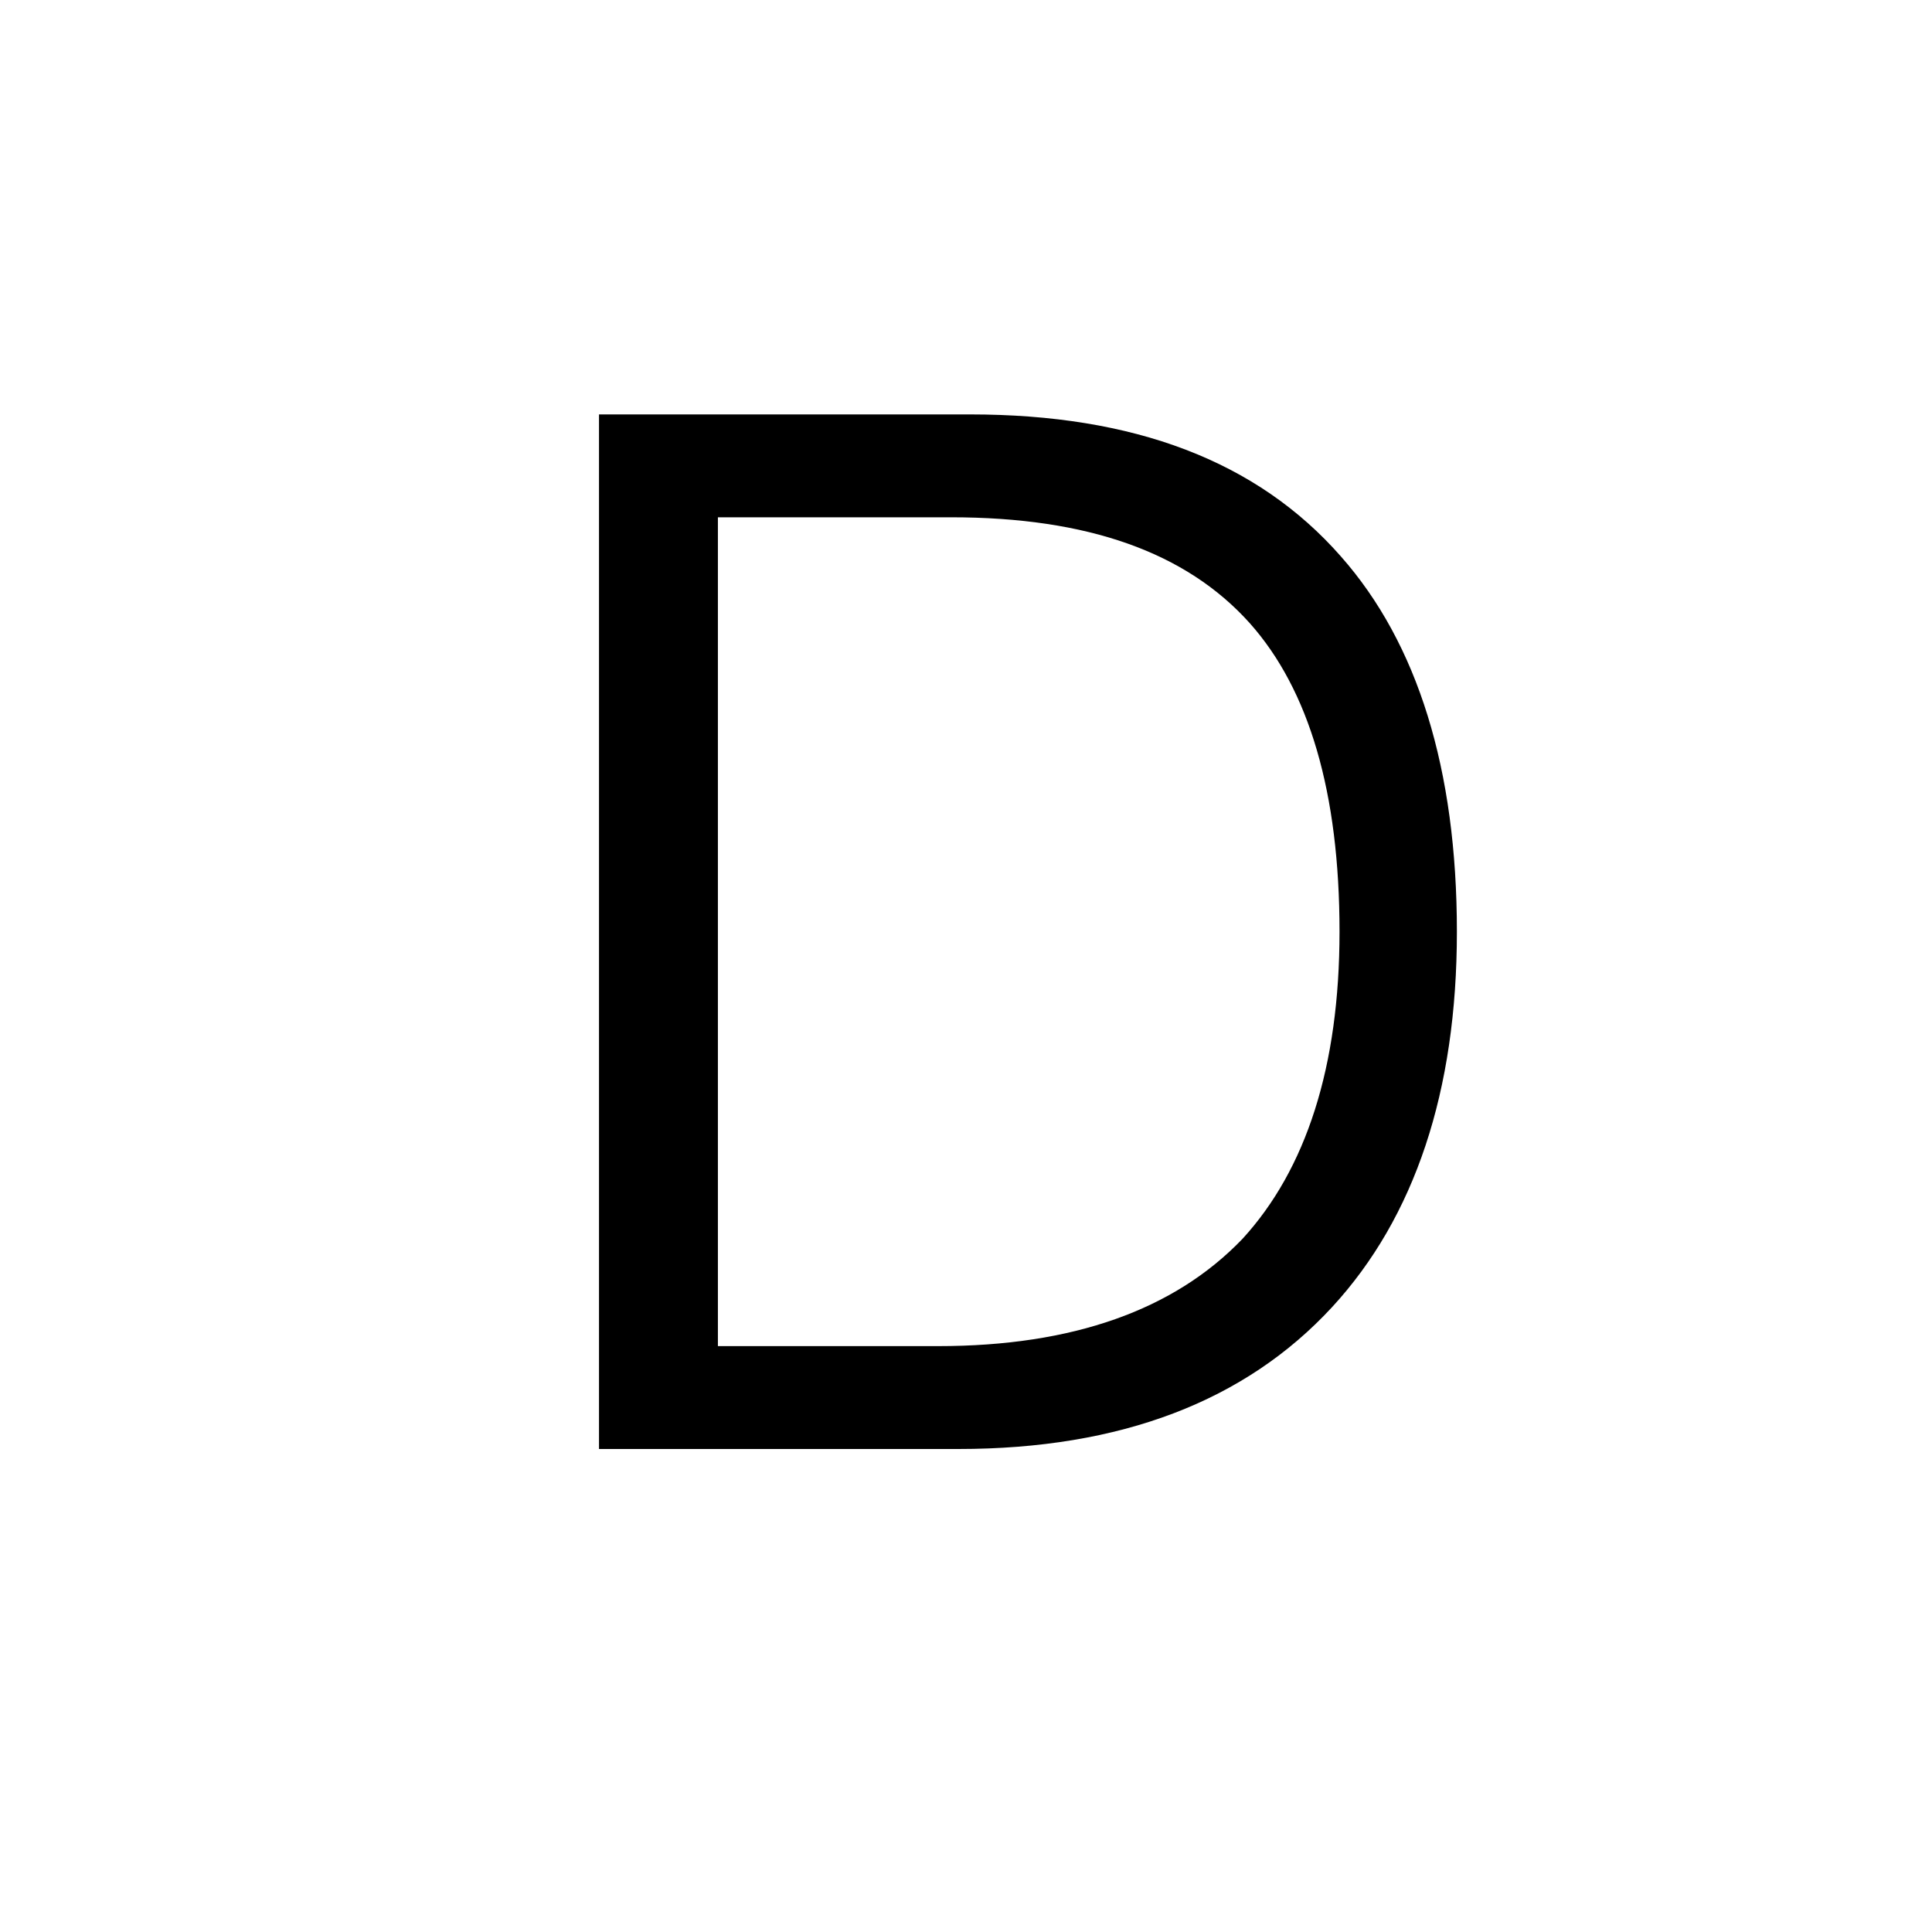
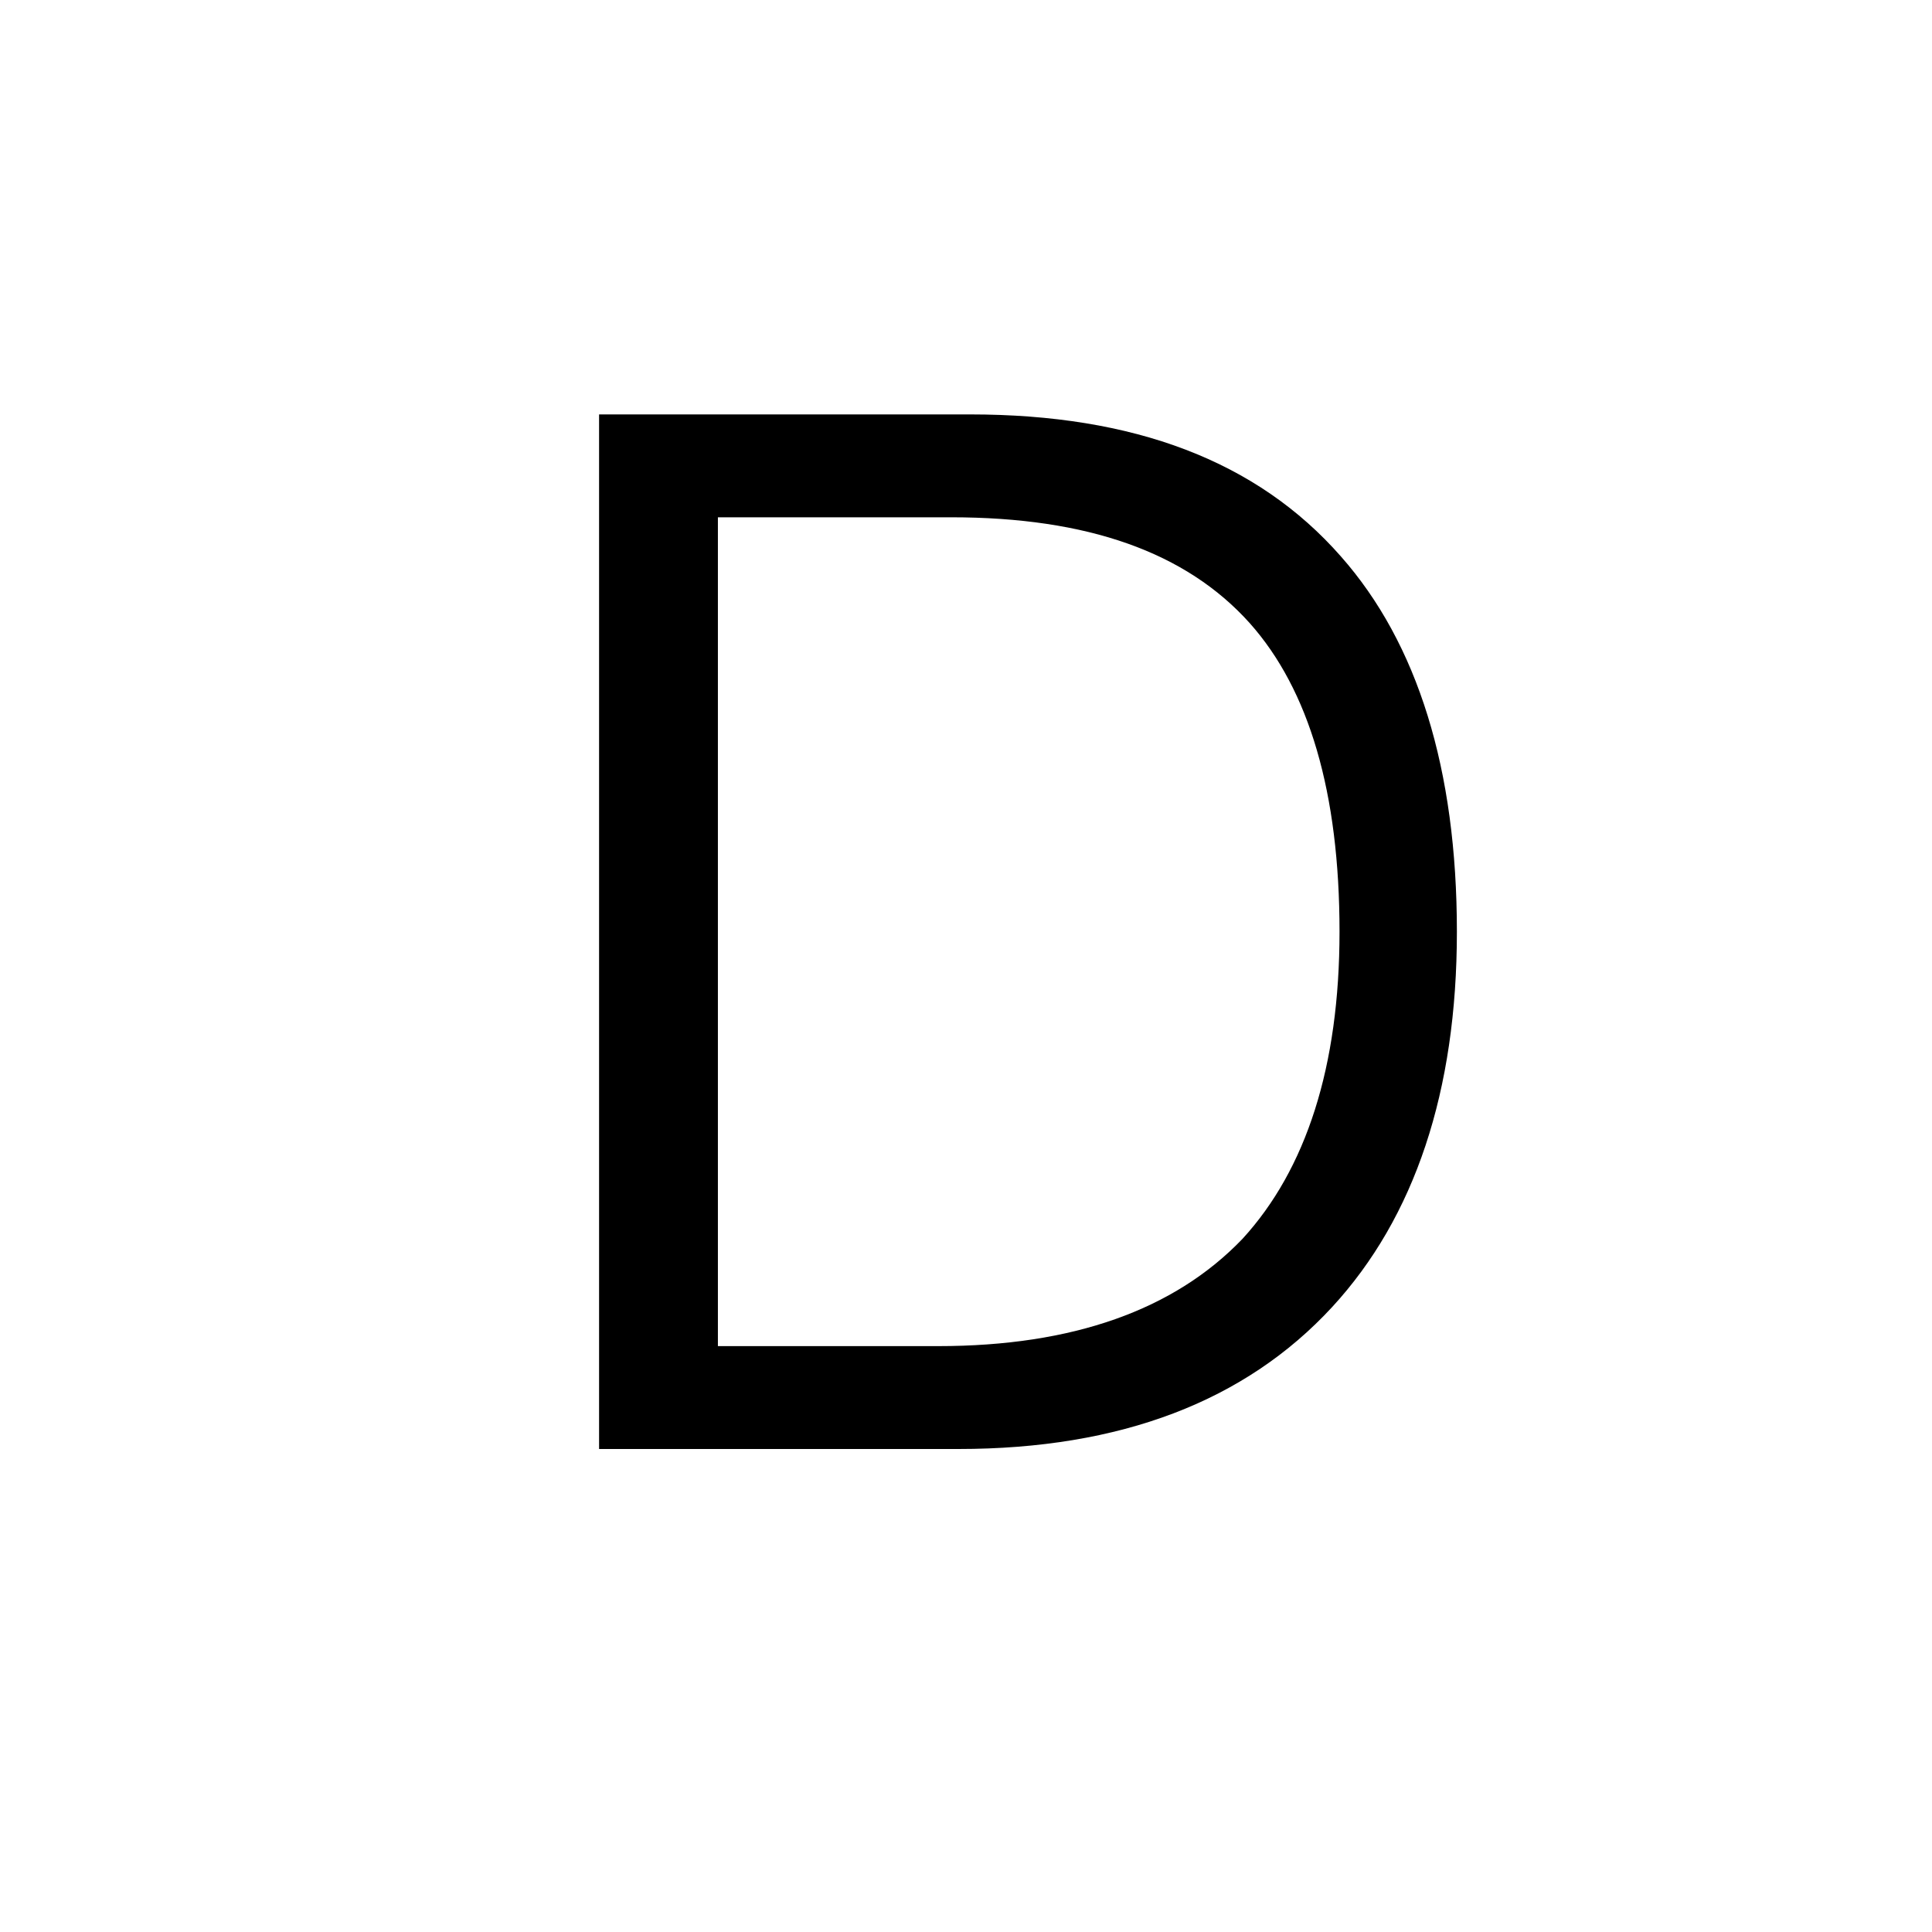
<svg xmlns="http://www.w3.org/2000/svg" width="24" height="24" viewBox="0 0 24 24">
-   <path d="M7.441 5.148V18H11.905C13.921 18 15.47 17.406 16.549 16.236C17.576 15.12 18.098 13.554 18.098 11.574C18.098 9.558 17.611 7.992 16.657 6.912C15.614 5.724 14.084 5.148 12.05 5.148H7.441ZM8.918 6.426H11.816C13.508 6.426 14.732 6.858 15.524 7.74C16.262 8.568 16.64 9.846 16.64 11.574C16.64 13.248 16.226 14.526 15.434 15.39C14.588 16.272 13.328 16.722 11.653 16.722H8.918V6.426Z" />
+   <path d="M7.442 5.148V18H11.905C13.921 18 15.47 17.406 16.549 16.236C17.576 15.12 18.098 13.554 18.098 11.574C18.098 9.558 17.611 7.992 16.657 6.912C15.614 5.724 14.084 5.148 12.05 5.148H7.442ZM8.918 6.426H11.816C13.508 6.426 14.732 6.858 15.524 7.74C16.262 8.568 16.64 9.846 16.64 11.574C16.64 13.248 16.226 14.526 15.434 15.39C14.588 16.272 13.328 16.722 11.653 16.722H8.918V6.426Z" />
</svg>
